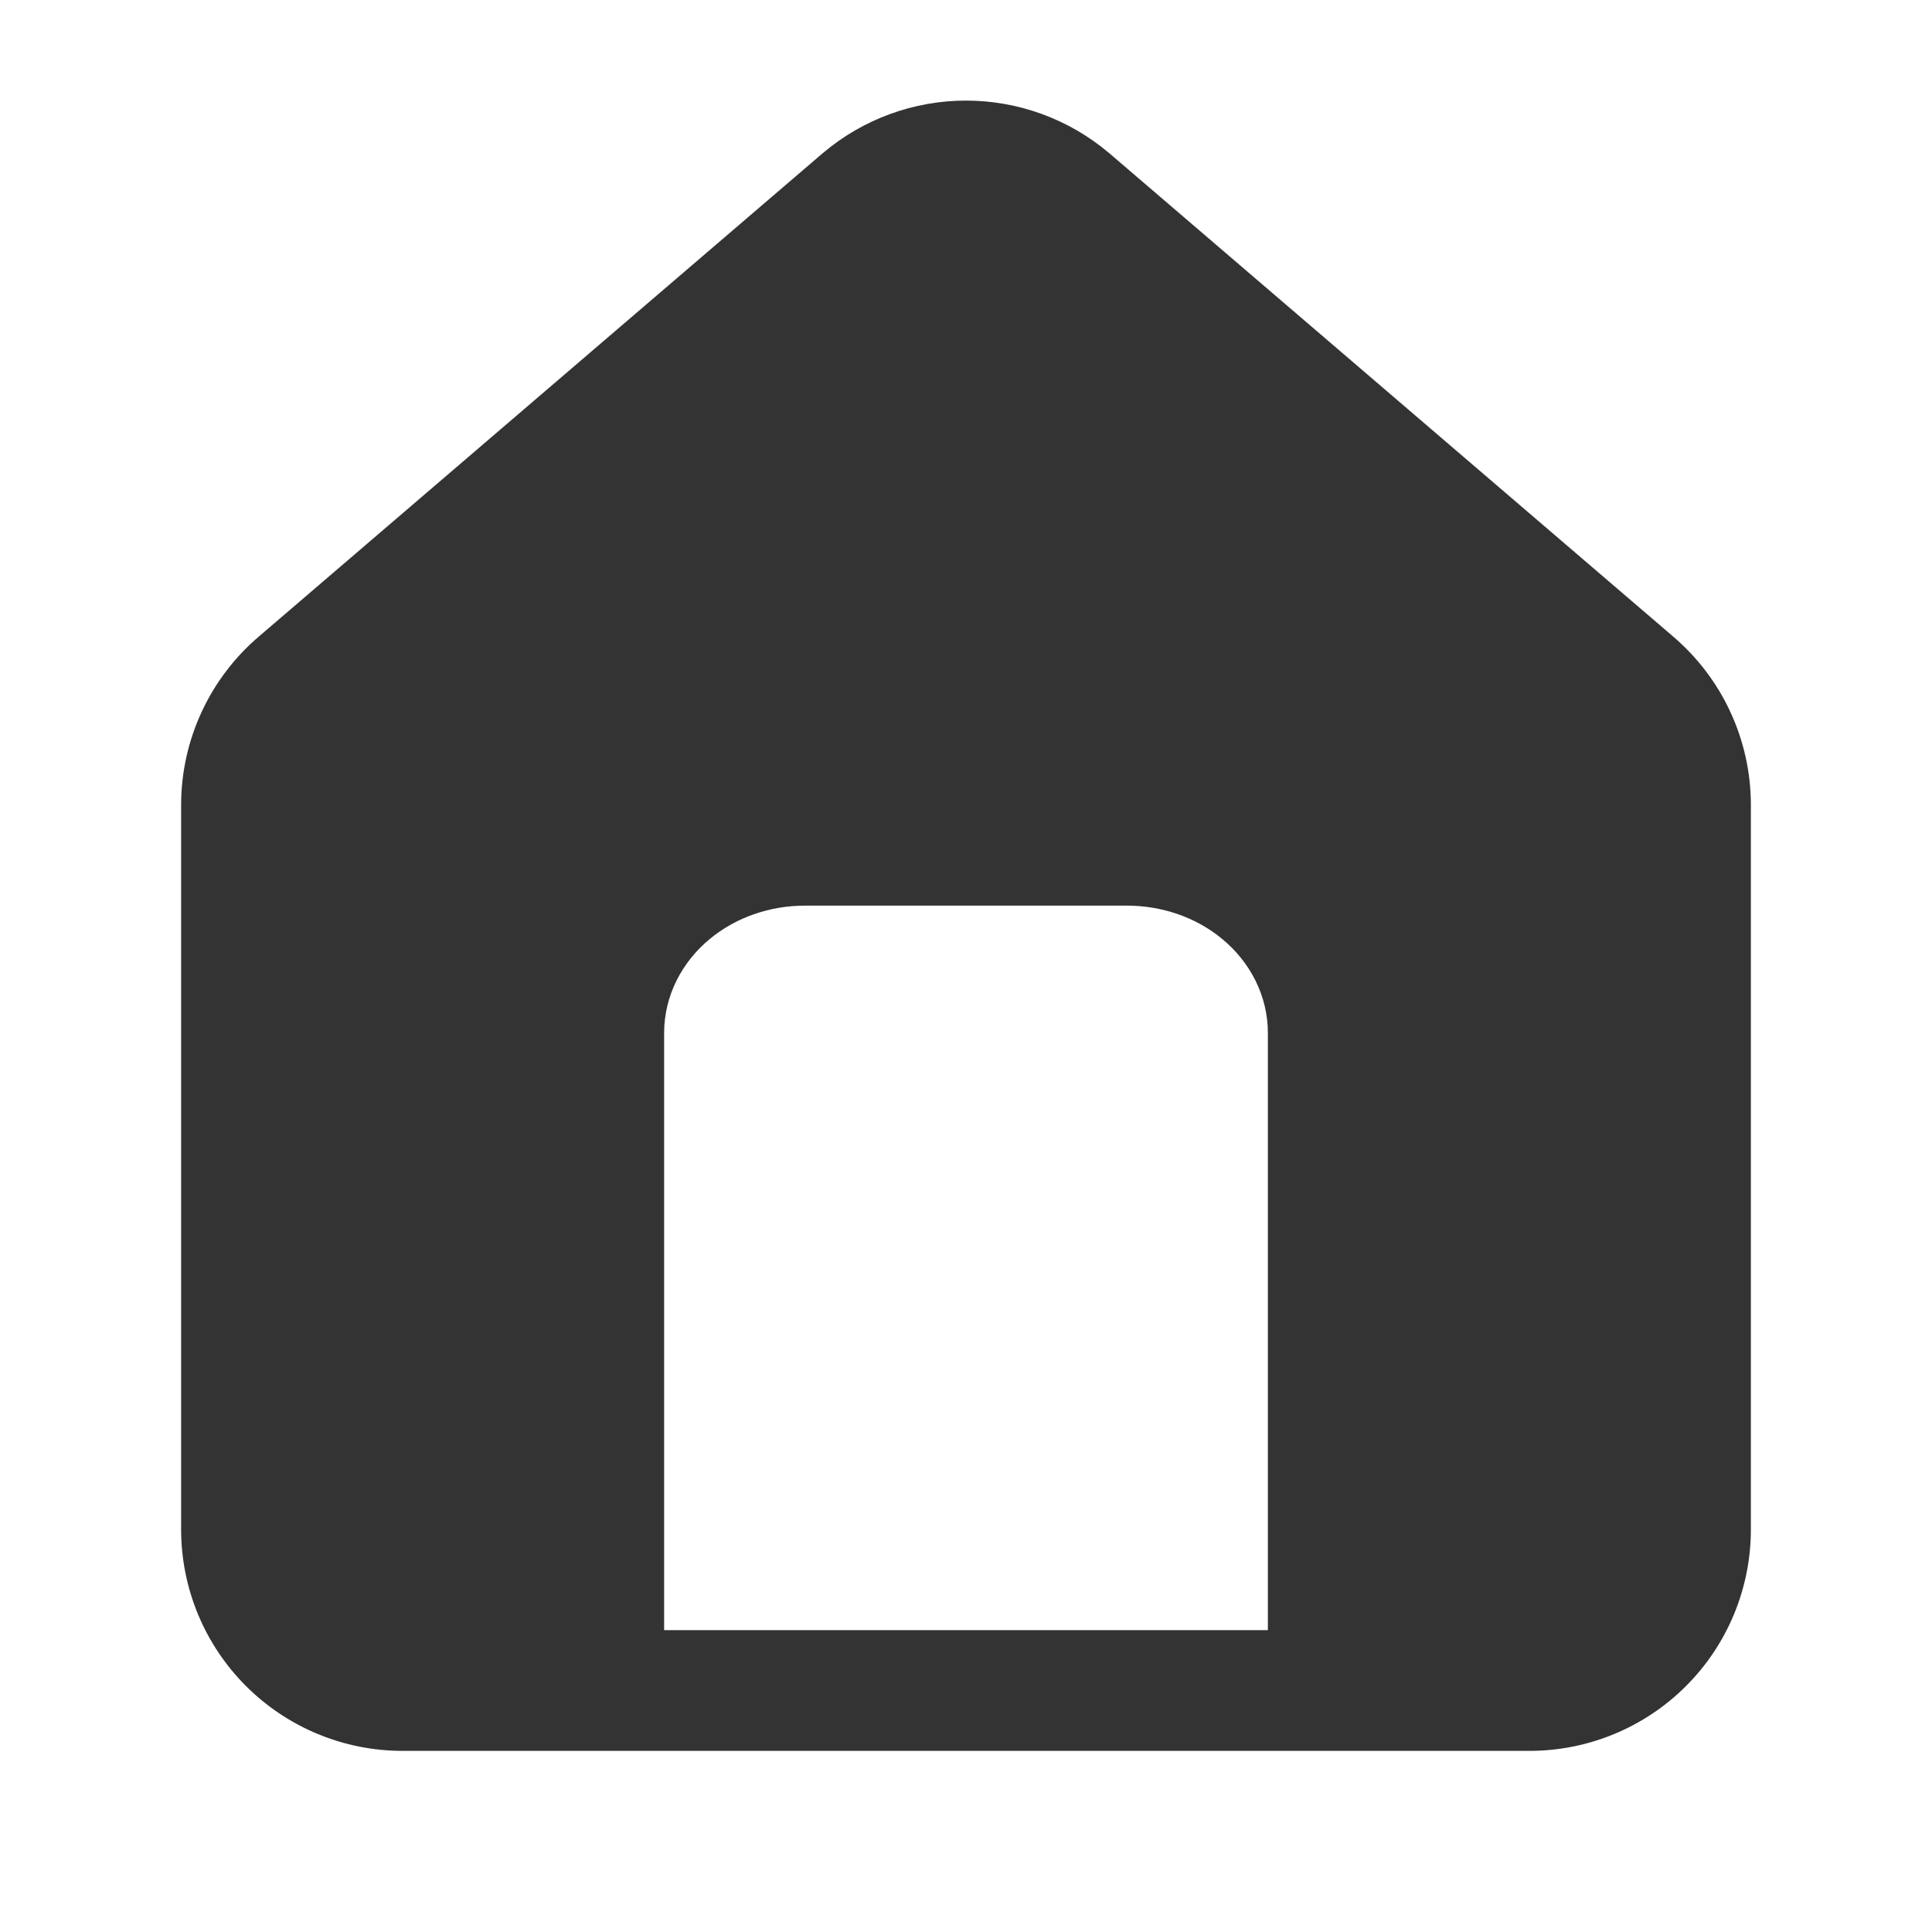
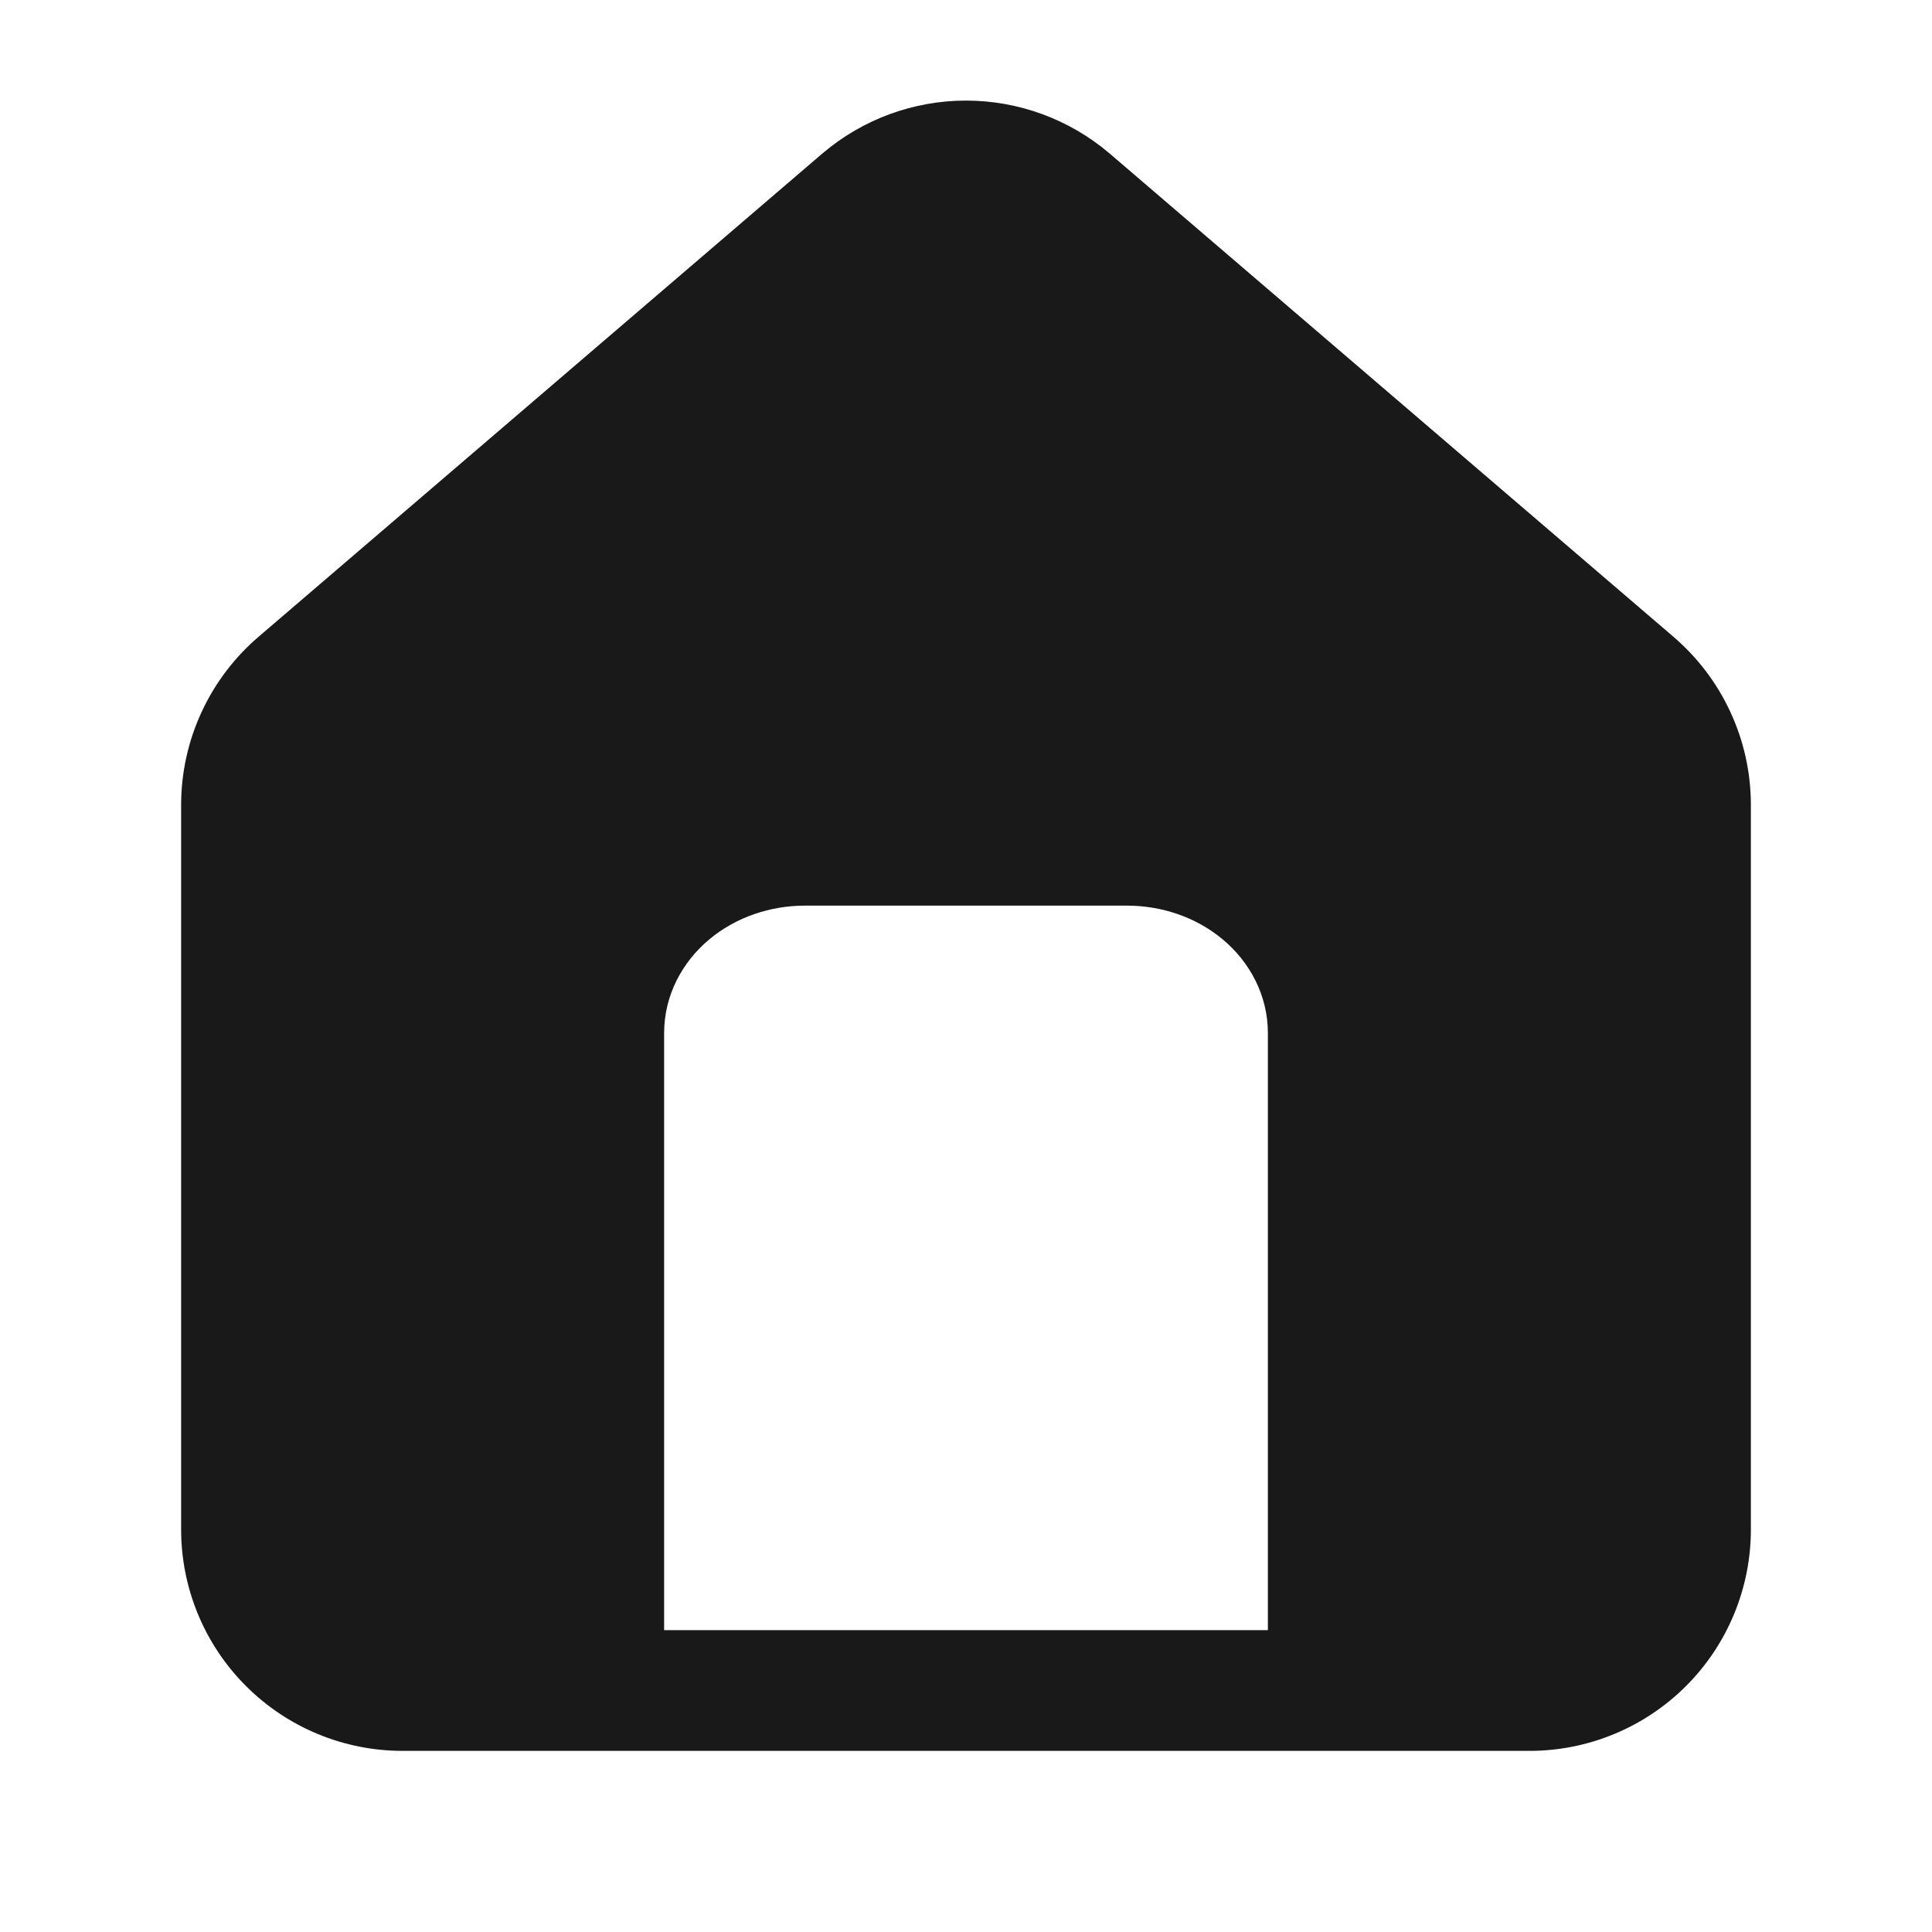
<svg xmlns="http://www.w3.org/2000/svg" width="80" height="80" viewBox="0 0 80 80" fill="none">
-   <path d="M40 4.165C42.166 4.165 44.263 4.933 45.917 6.331C45.921 6.335 45.926 6.338 45.931 6.342L69.264 26.342H69.263C70.275 27.201 71.09 28.269 71.648 29.474C72.21 30.683 72.5 32 72.5 33.333V63.333C72.5 65.764 71.534 68.096 69.815 69.815C68.096 71.534 65.764 72.5 63.333 72.5H16.667C14.236 72.5 11.904 71.534 10.185 69.815C8.465 68.096 7.5 65.764 7.5 63.333V33.333C7.5 32 7.79 30.683 8.352 29.474C8.91 28.269 9.724 27.201 10.736 26.342L34.069 6.342L34.083 6.331C35.737 4.933 37.834 4.165 40 4.165ZM33.333 37.5C31.919 37.5 30.49 37.964 29.376 38.893C28.248 39.832 27.5 41.215 27.5 42.777V67.5H52.5V42.777C52.5 41.215 51.752 39.832 50.624 38.893C49.51 37.964 48.081 37.5 46.667 37.5H33.333Z" fill="#333333" />
+   <path d="M40 4.165C42.166 4.165 44.263 4.933 45.917 6.331C45.921 6.335 45.926 6.338 45.931 6.342L69.264 26.342H69.263C70.275 27.201 71.09 28.269 71.648 29.474C72.21 30.683 72.5 32 72.5 33.333V63.333C72.5 65.764 71.534 68.096 69.815 69.815C68.096 71.534 65.764 72.5 63.333 72.5H16.667C14.236 72.5 11.904 71.534 10.185 69.815C8.465 68.096 7.5 65.764 7.5 63.333V33.333C7.5 32 7.79 30.683 8.352 29.474C8.91 28.269 9.724 27.201 10.736 26.342L34.069 6.342L34.083 6.331C35.737 4.933 37.834 4.165 40 4.165ZM33.333 37.5C31.919 37.5 30.49 37.964 29.376 38.893C28.248 39.832 27.5 41.215 27.5 42.777V67.5H52.5V42.777C52.5 41.215 51.752 39.832 50.624 38.893C49.51 37.964 48.081 37.5 46.667 37.5H33.333Z" fill="#191919" />
</svg>
